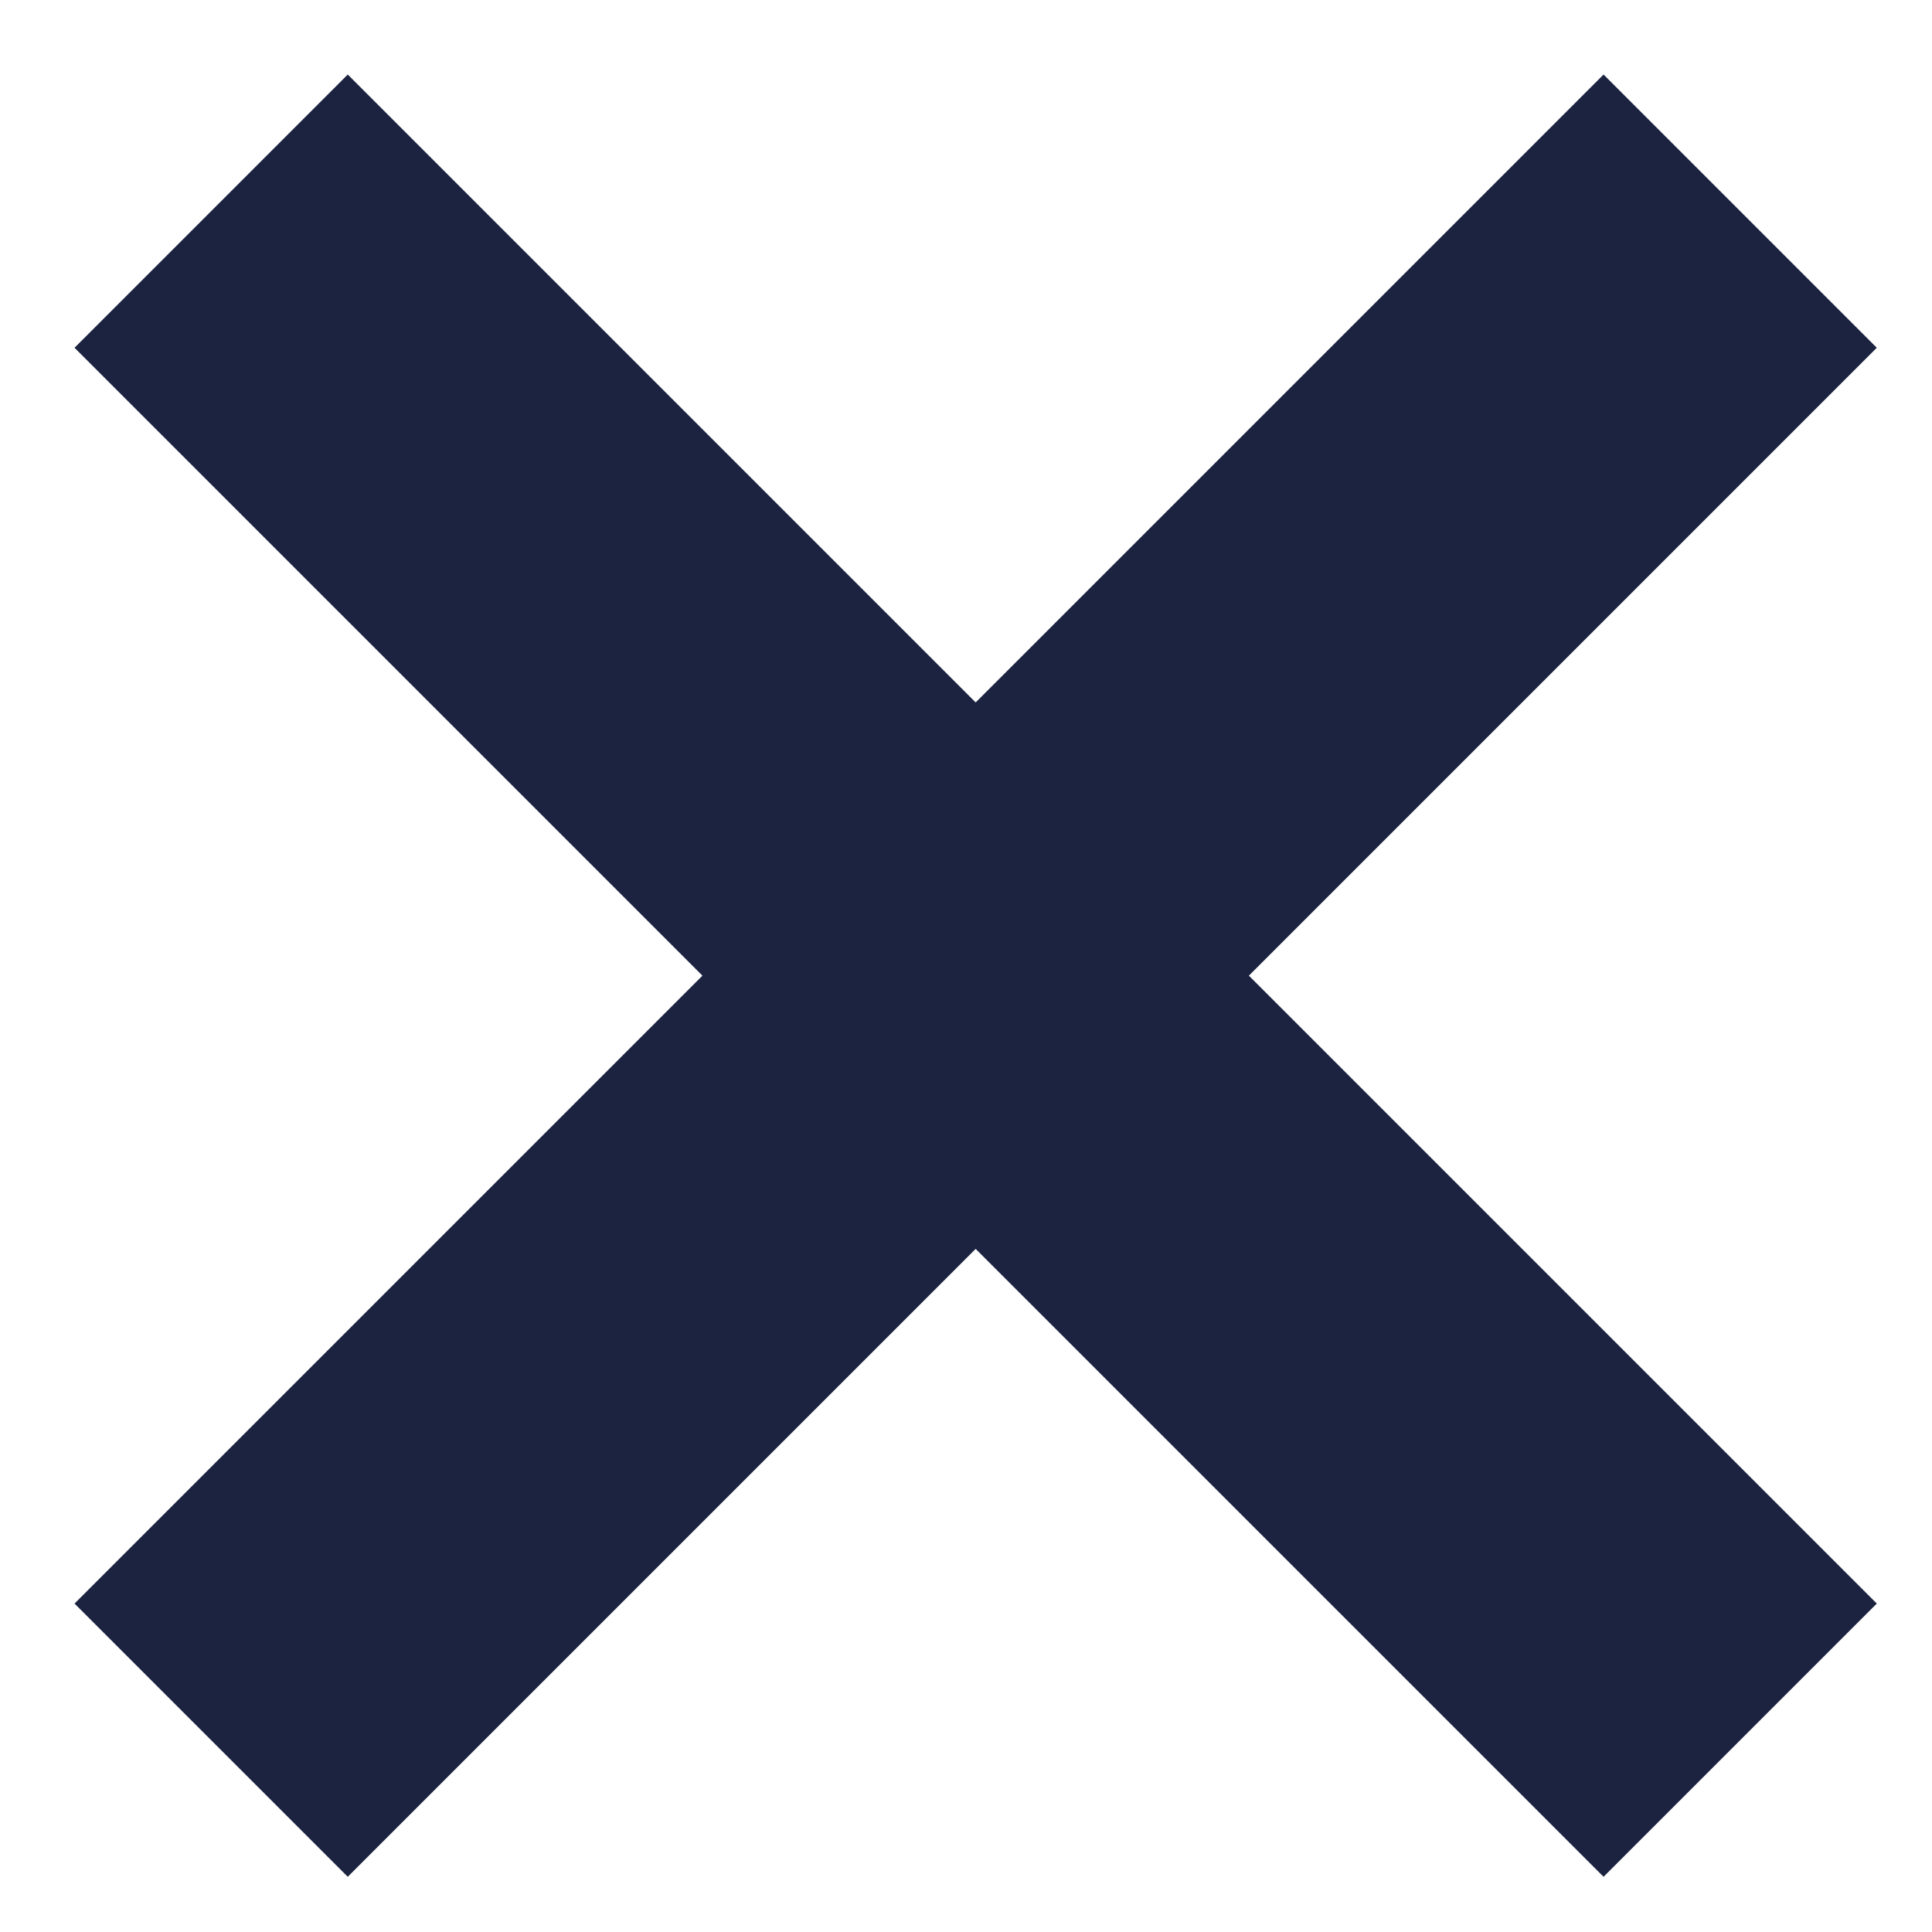
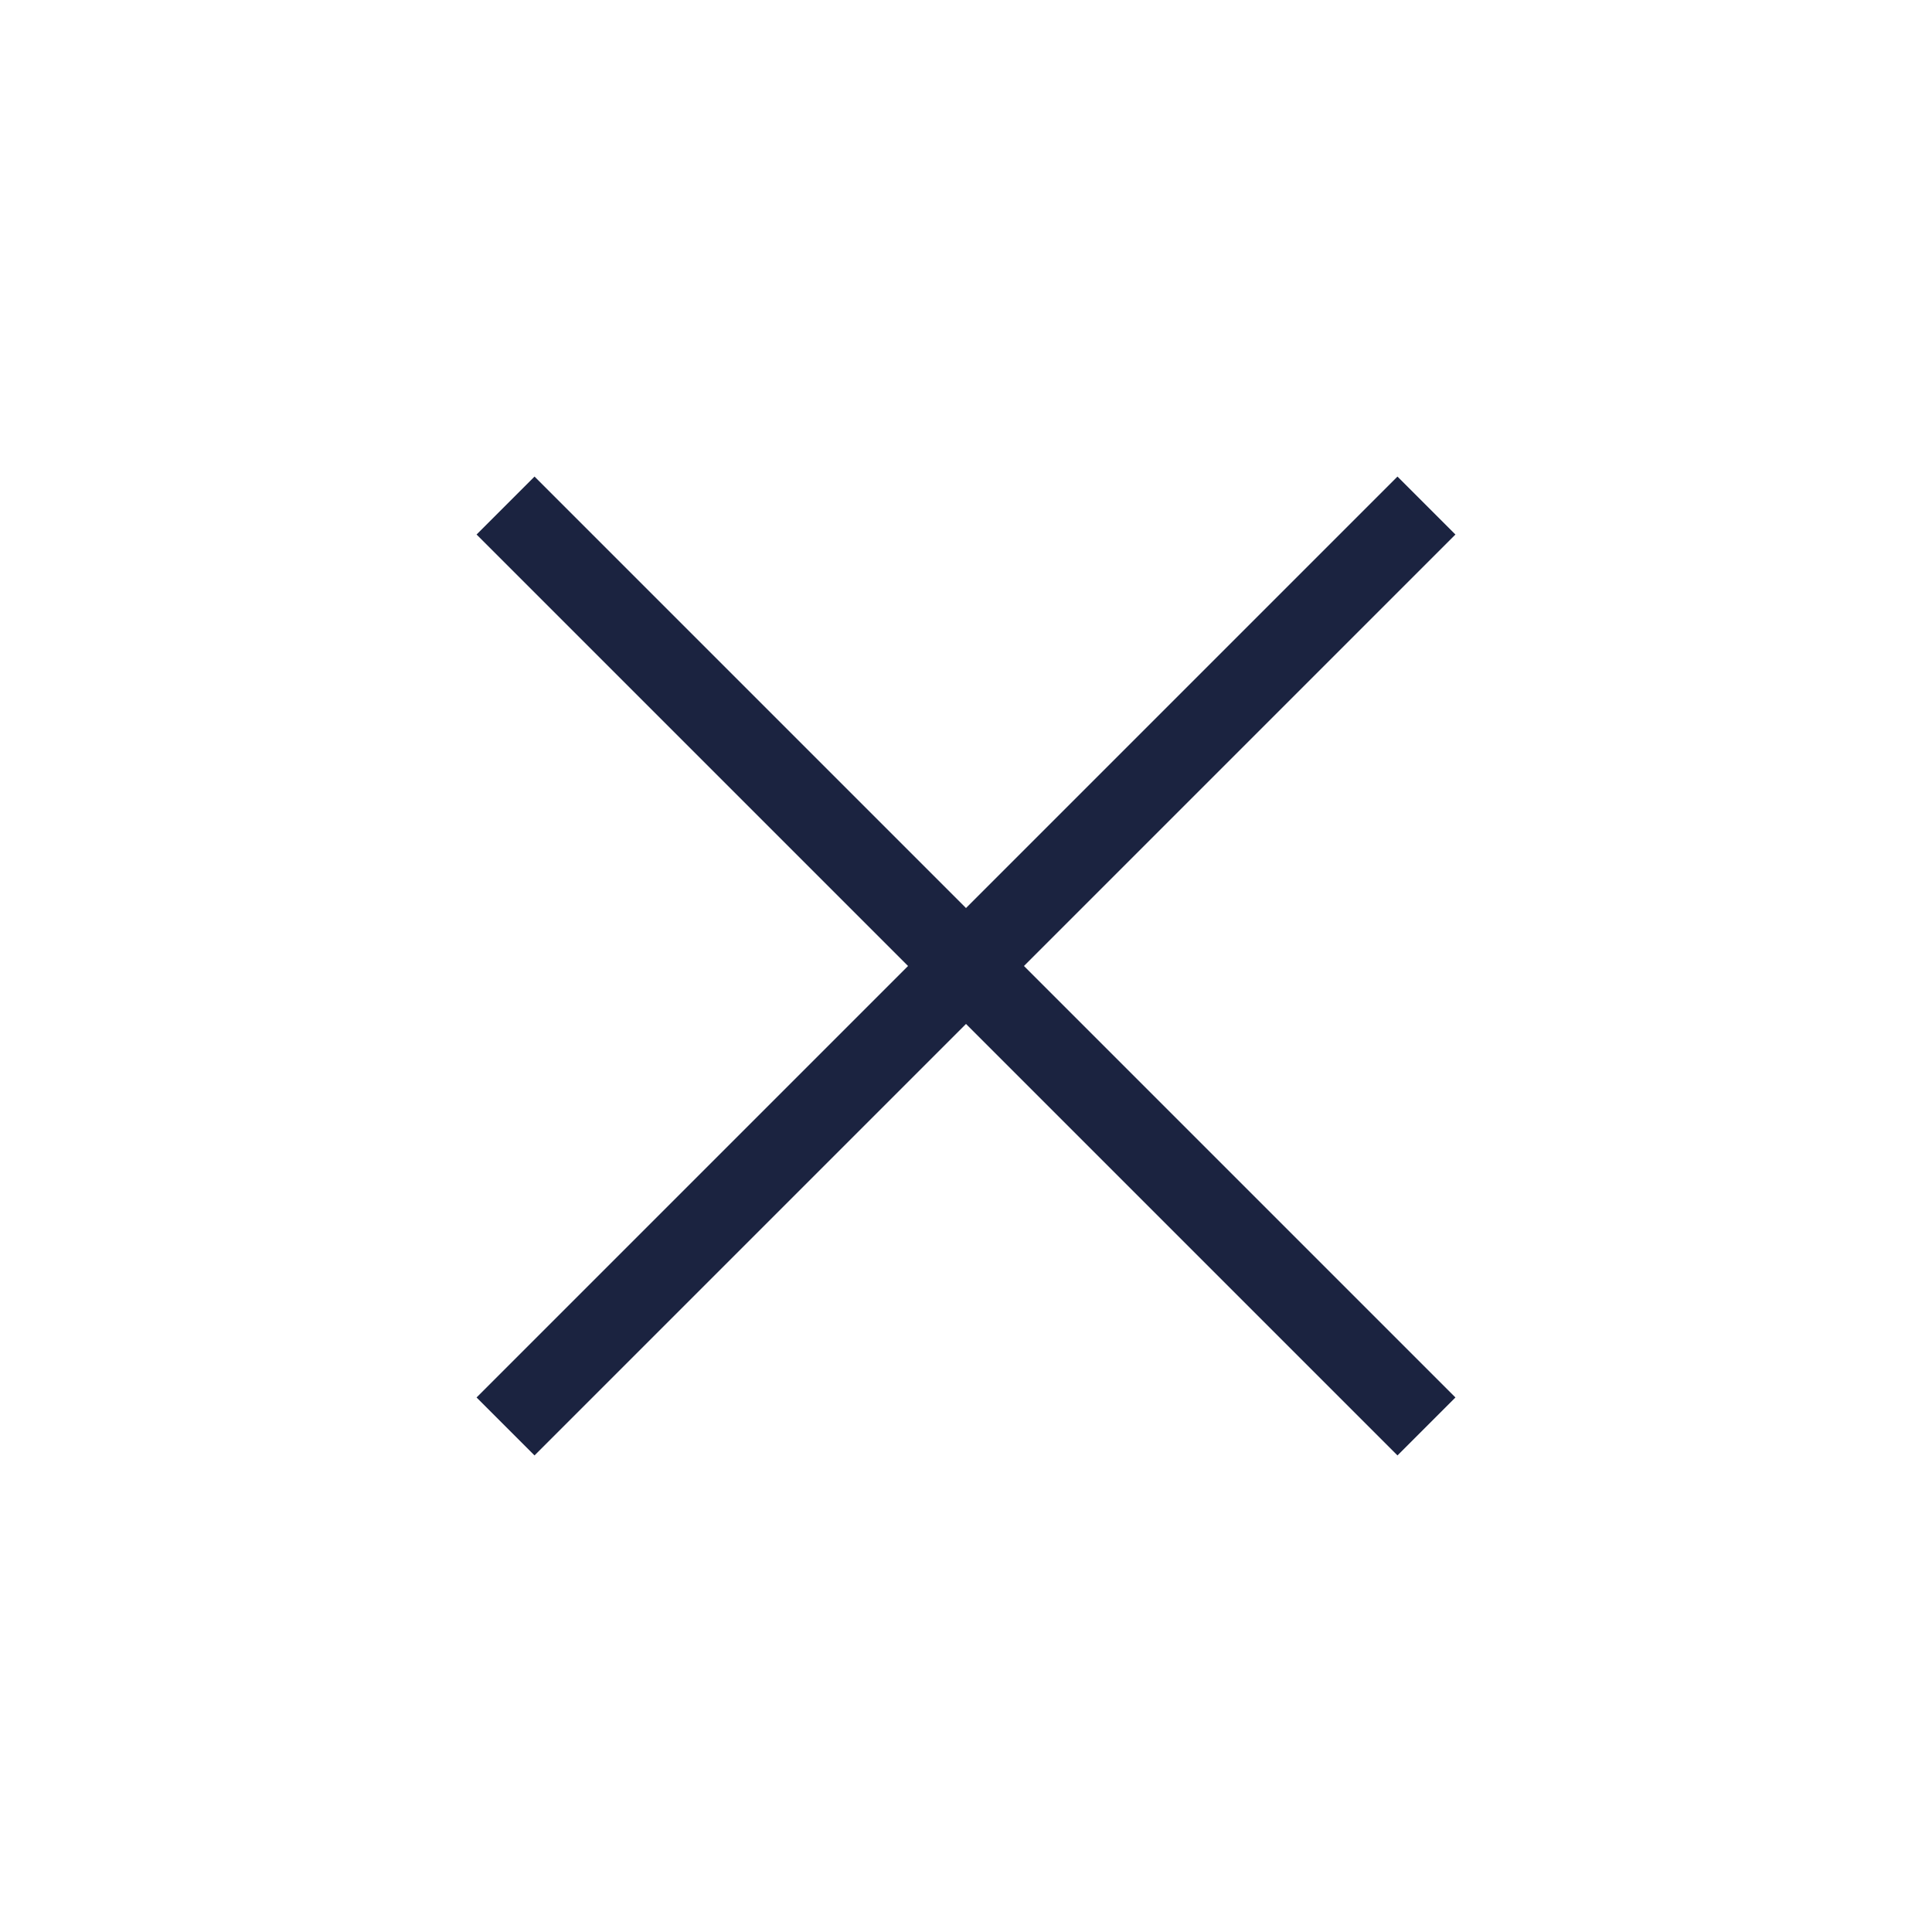
- <svg xmlns="http://www.w3.org/2000/svg" version="1.1" id="Layer_1" x="0px" y="0px" viewBox="0 0 10 10" enable-background="new 0 0 10 10" xml:space="preserve">
-   <g>
-     <path id="a" fill="none" stroke="#1B2340" stroke-width="2" stroke-linecap="square" d="M1.8,1.8l6.5,6.5 M8.3,1.8L1.8,8.3" />
-   </g>
+ <svg xmlns="http://www.w3.org/2000/svg" version="1.1" id="Layer_1" x="0px" y="0px" viewBox="0 0 30 30" enable-background="new 0 0 30 30" xml:space="preserve">
+   <path fill="#1B2340" d="M21.7,7.4l0.9,0.9L15.9,15l6.7,6.7l-0.9,0.9L15,15.9l-6.7,6.7l-0.9-0.9l6.7-6.7L7.4,8.3l0.9-0.9l6.7,6.7  L21.7,7.4z" />
</svg>
